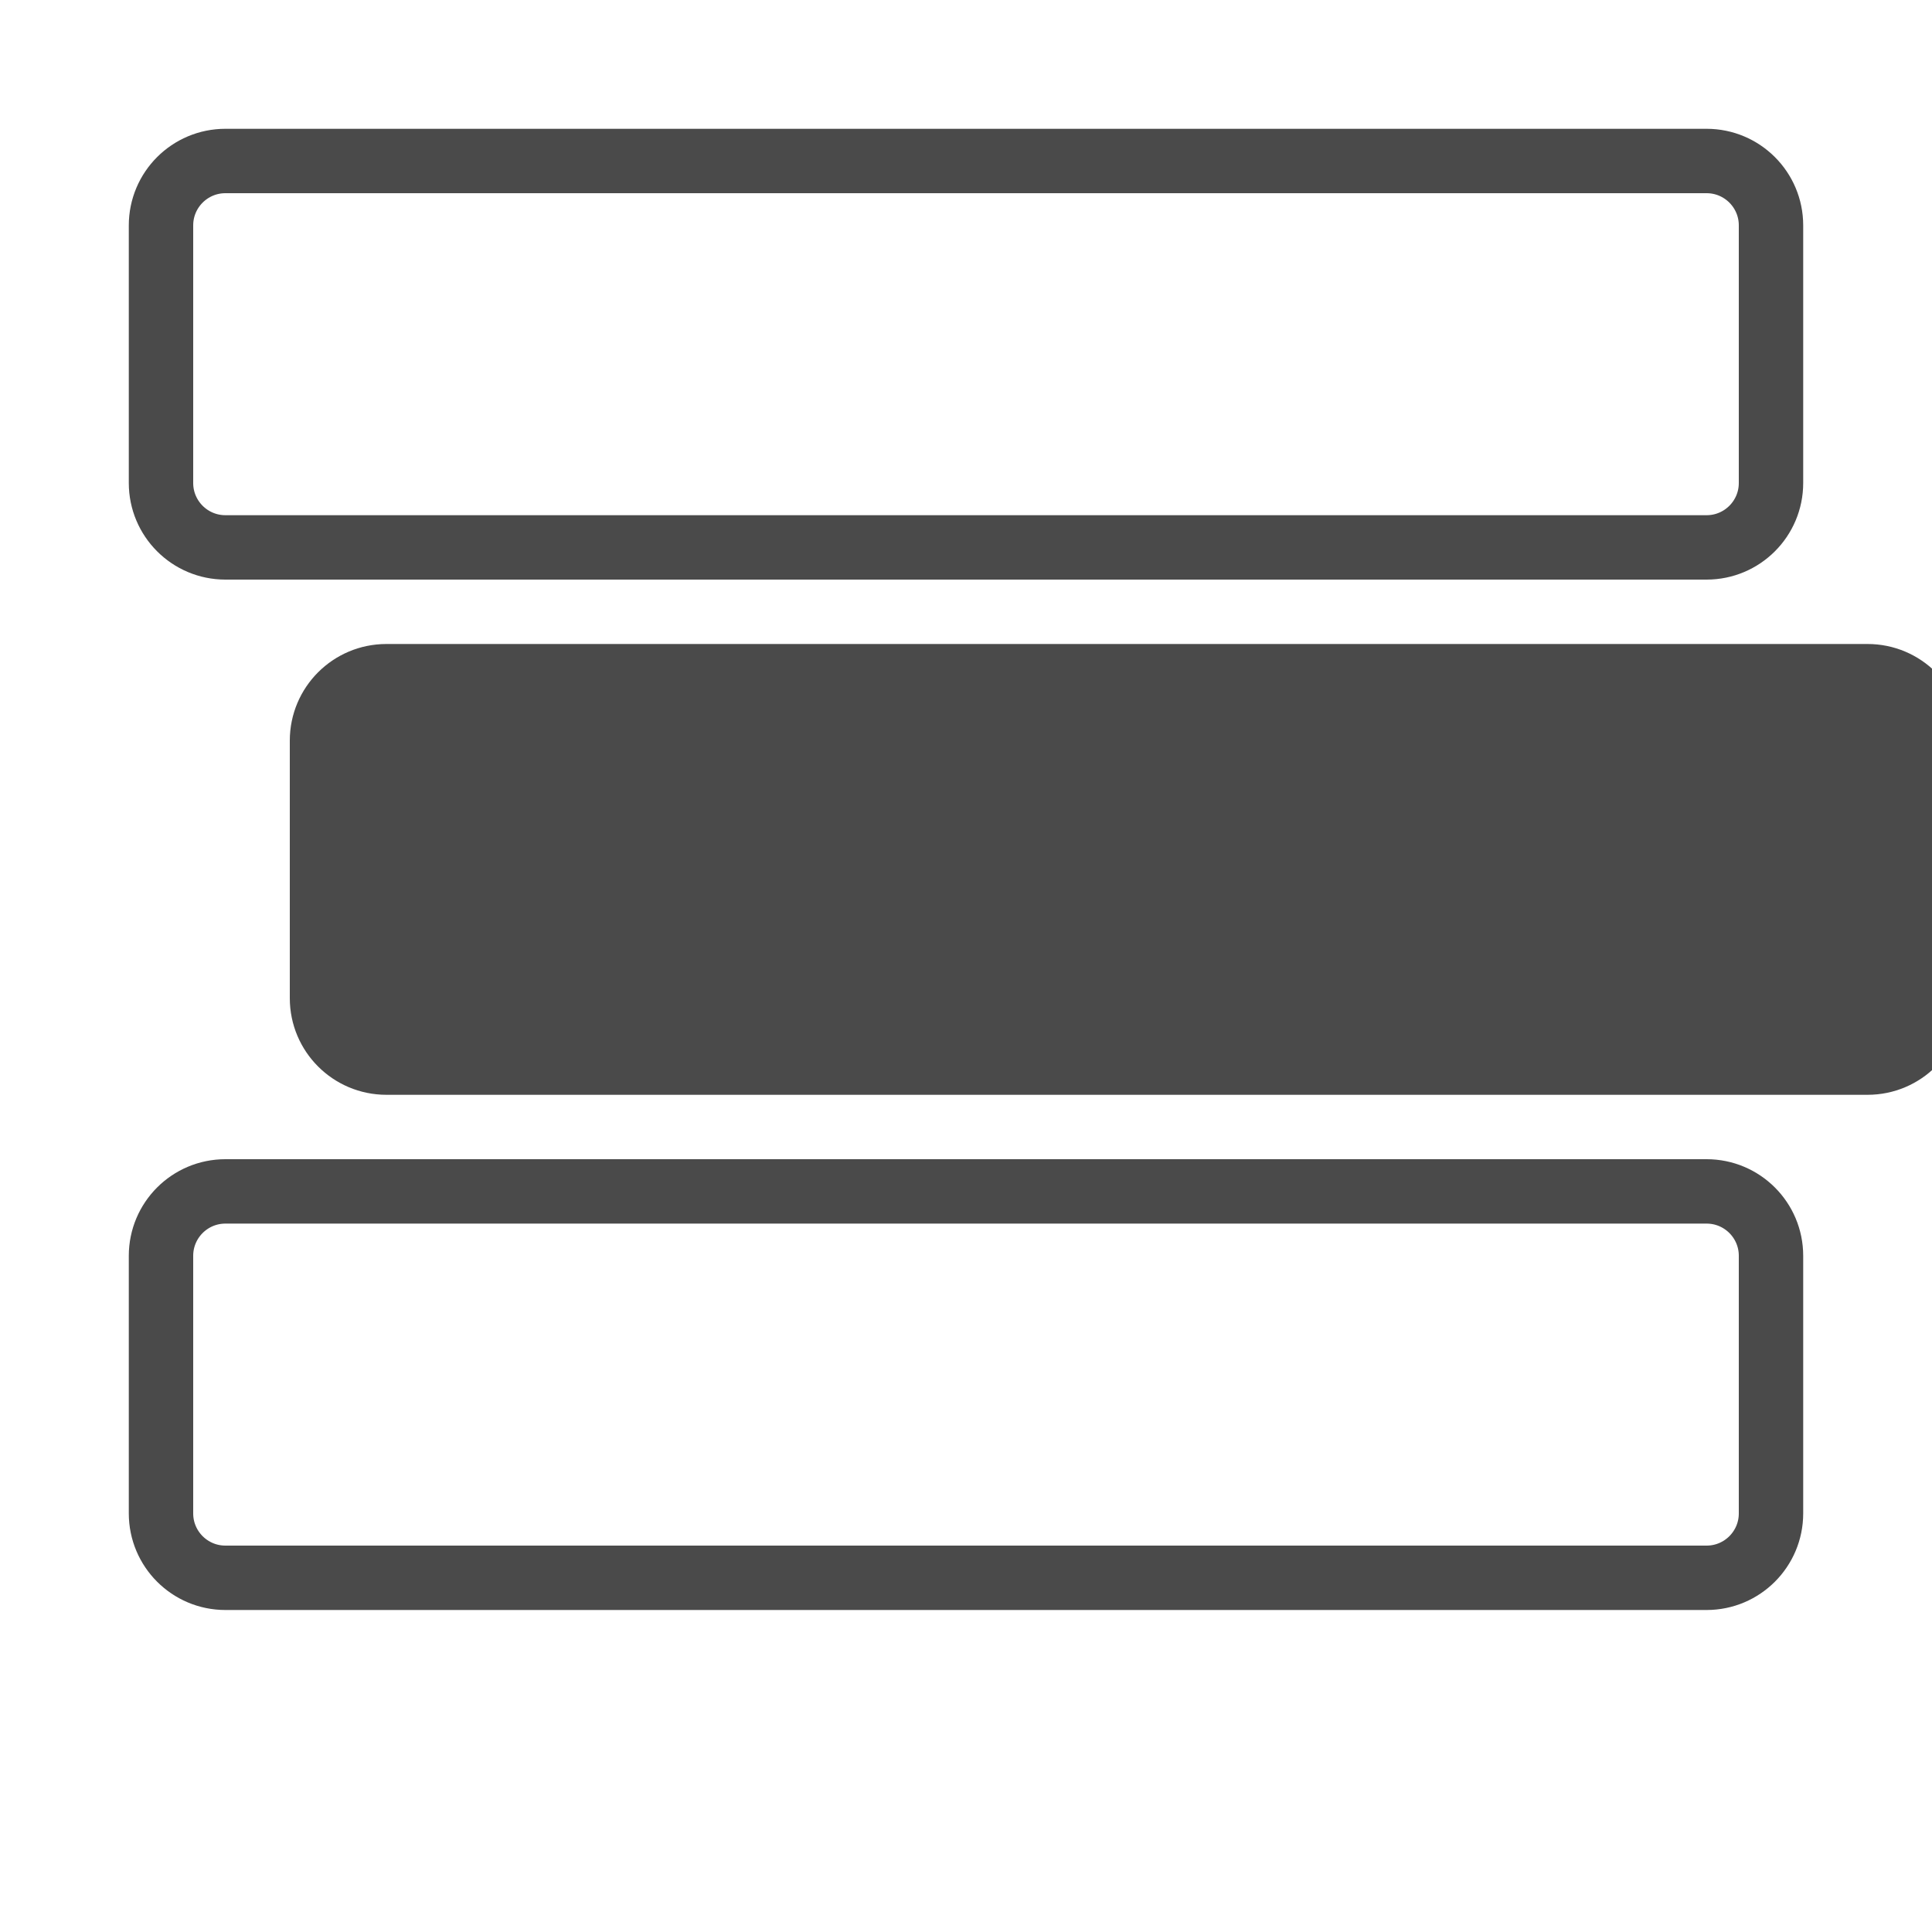
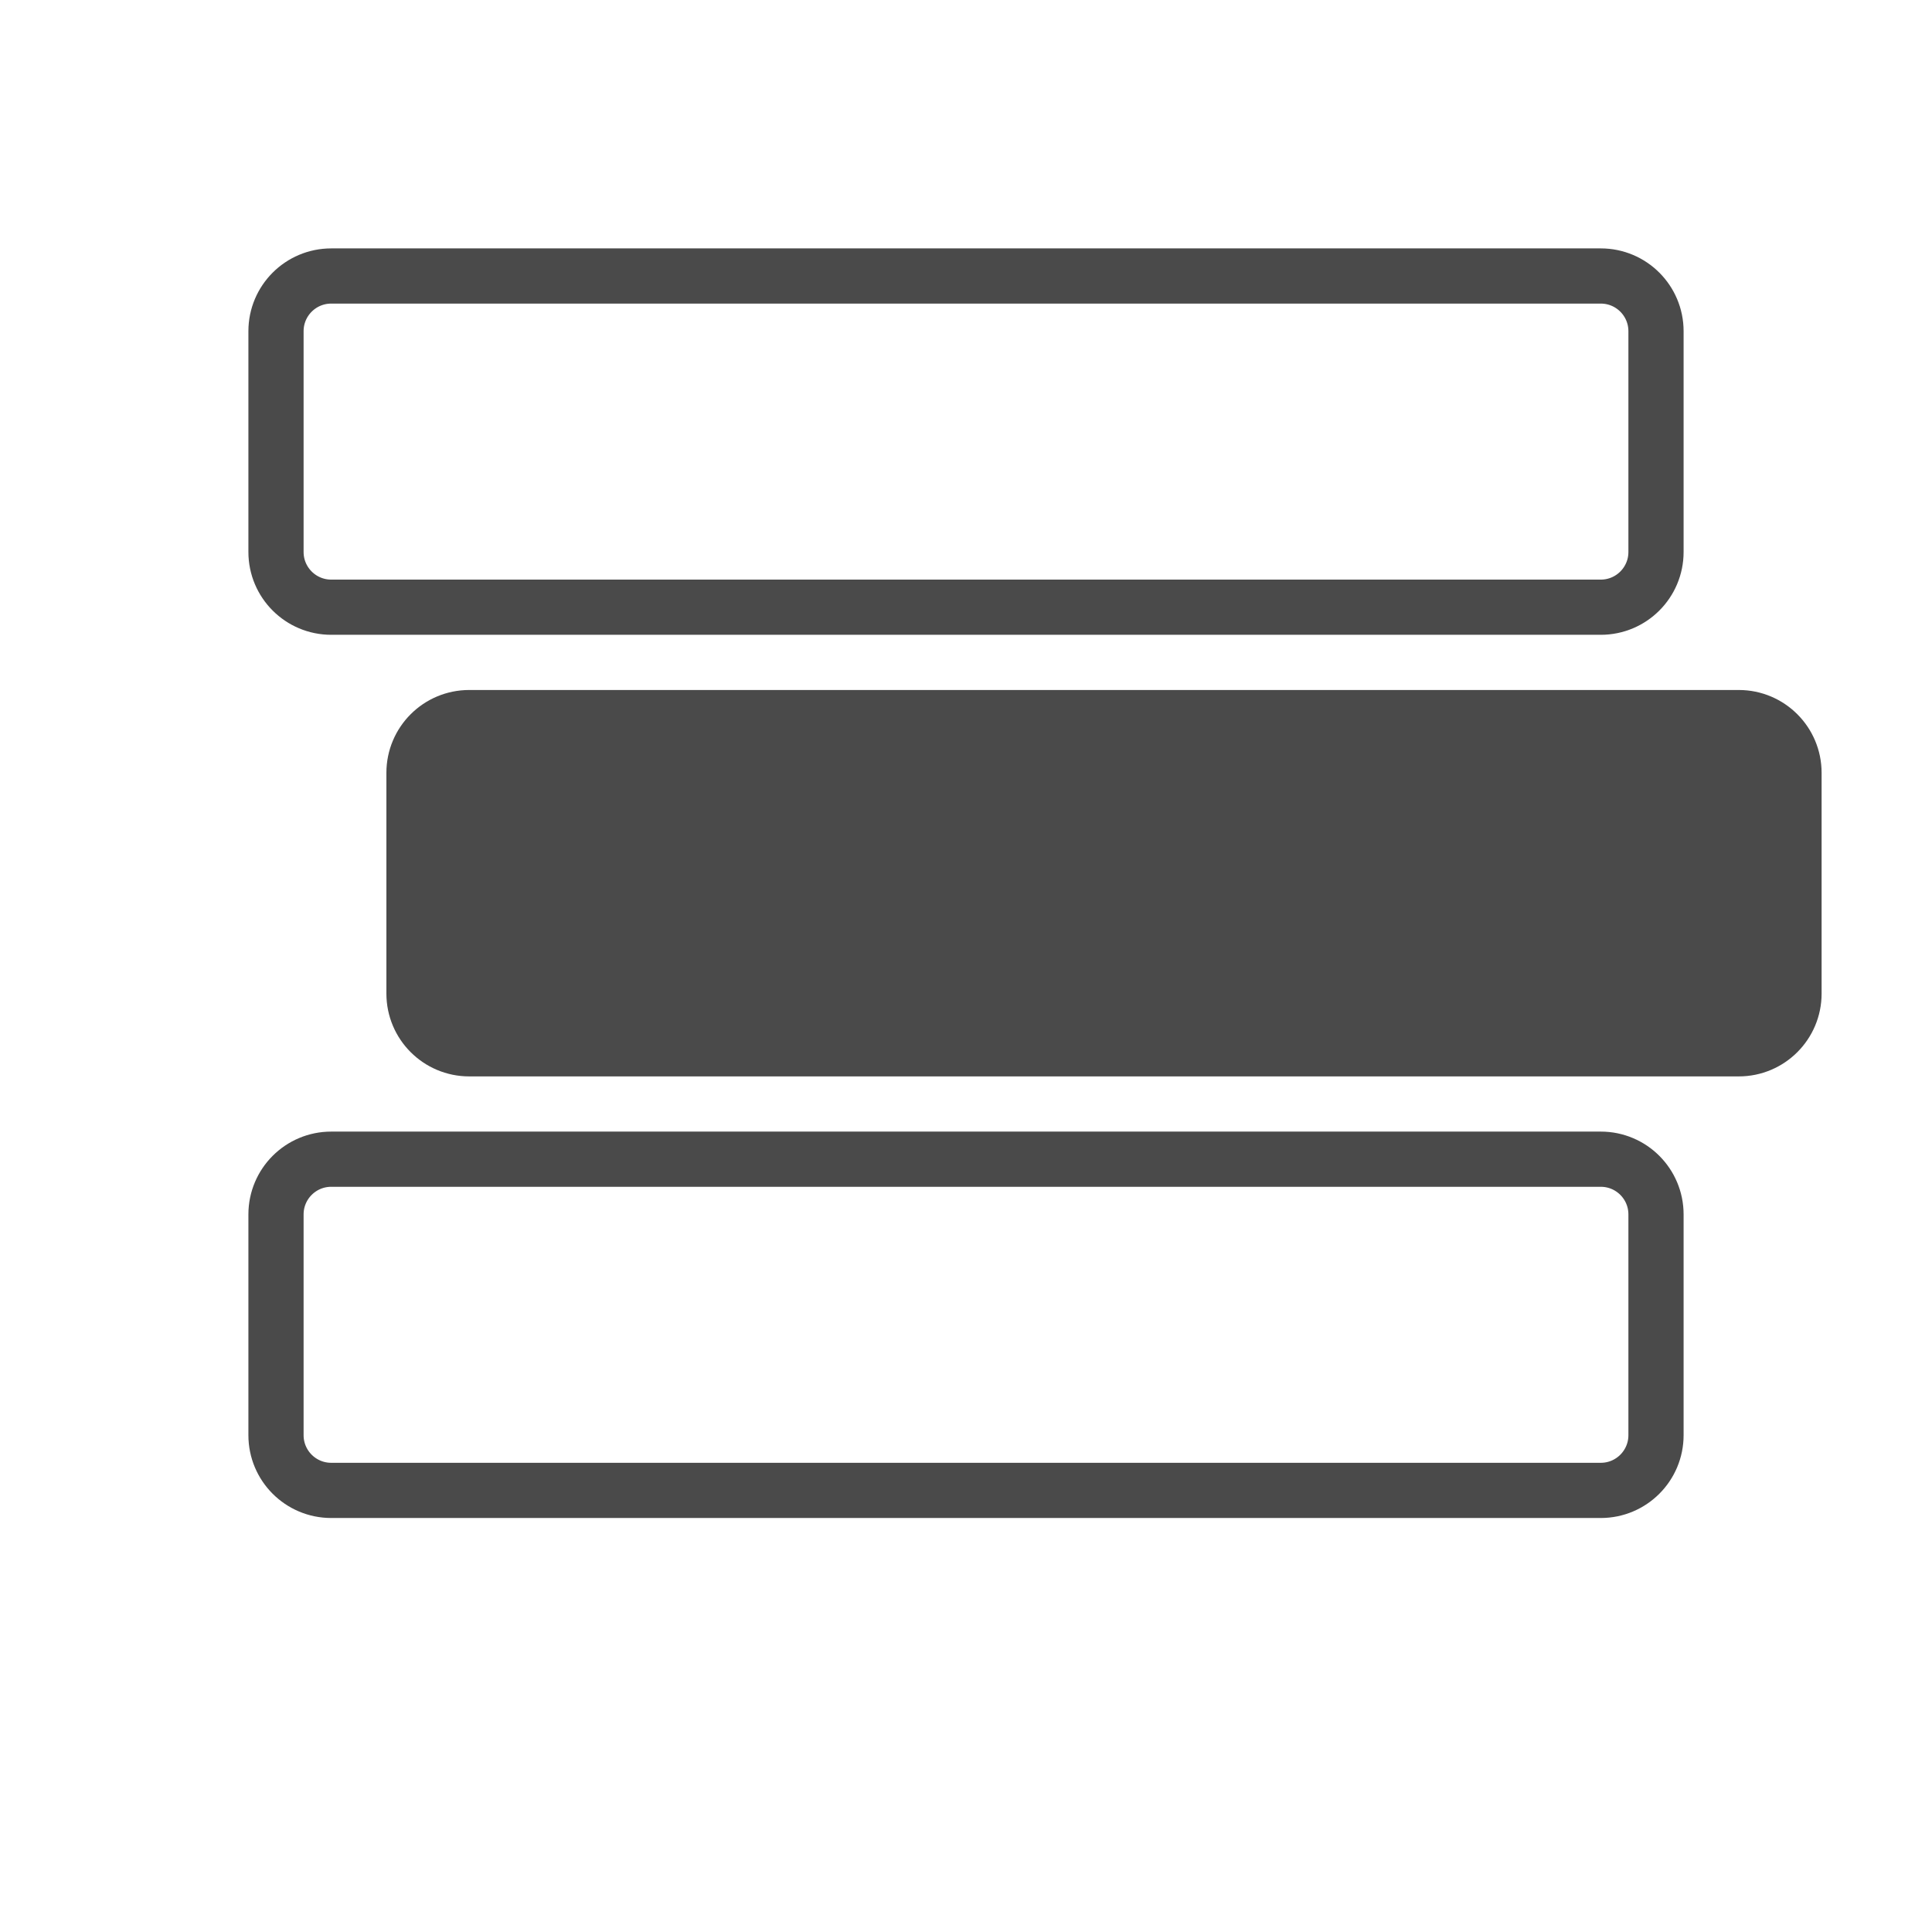
- <svg xmlns="http://www.w3.org/2000/svg" width="60" height="60" viewBox="0 0 60 60">
+ <svg xmlns="http://www.w3.org/2000/svg" width="60" height="60" viewBox="-5 -5 70 70">
  <rect x="5" y="5" width="50" height="12" rx="2" fill="none" stroke="#4A4A4A" stroke-width="2" />
  <rect x="10" y="21" width="50" height="12" rx="2" fill="#4A4A4A" stroke="#4A4A4A" stroke-width="2" />
  <rect x="5" y="37" width="50" height="12" rx="2" fill="none" stroke="#4A4A4A" stroke-width="2" />
</svg>
